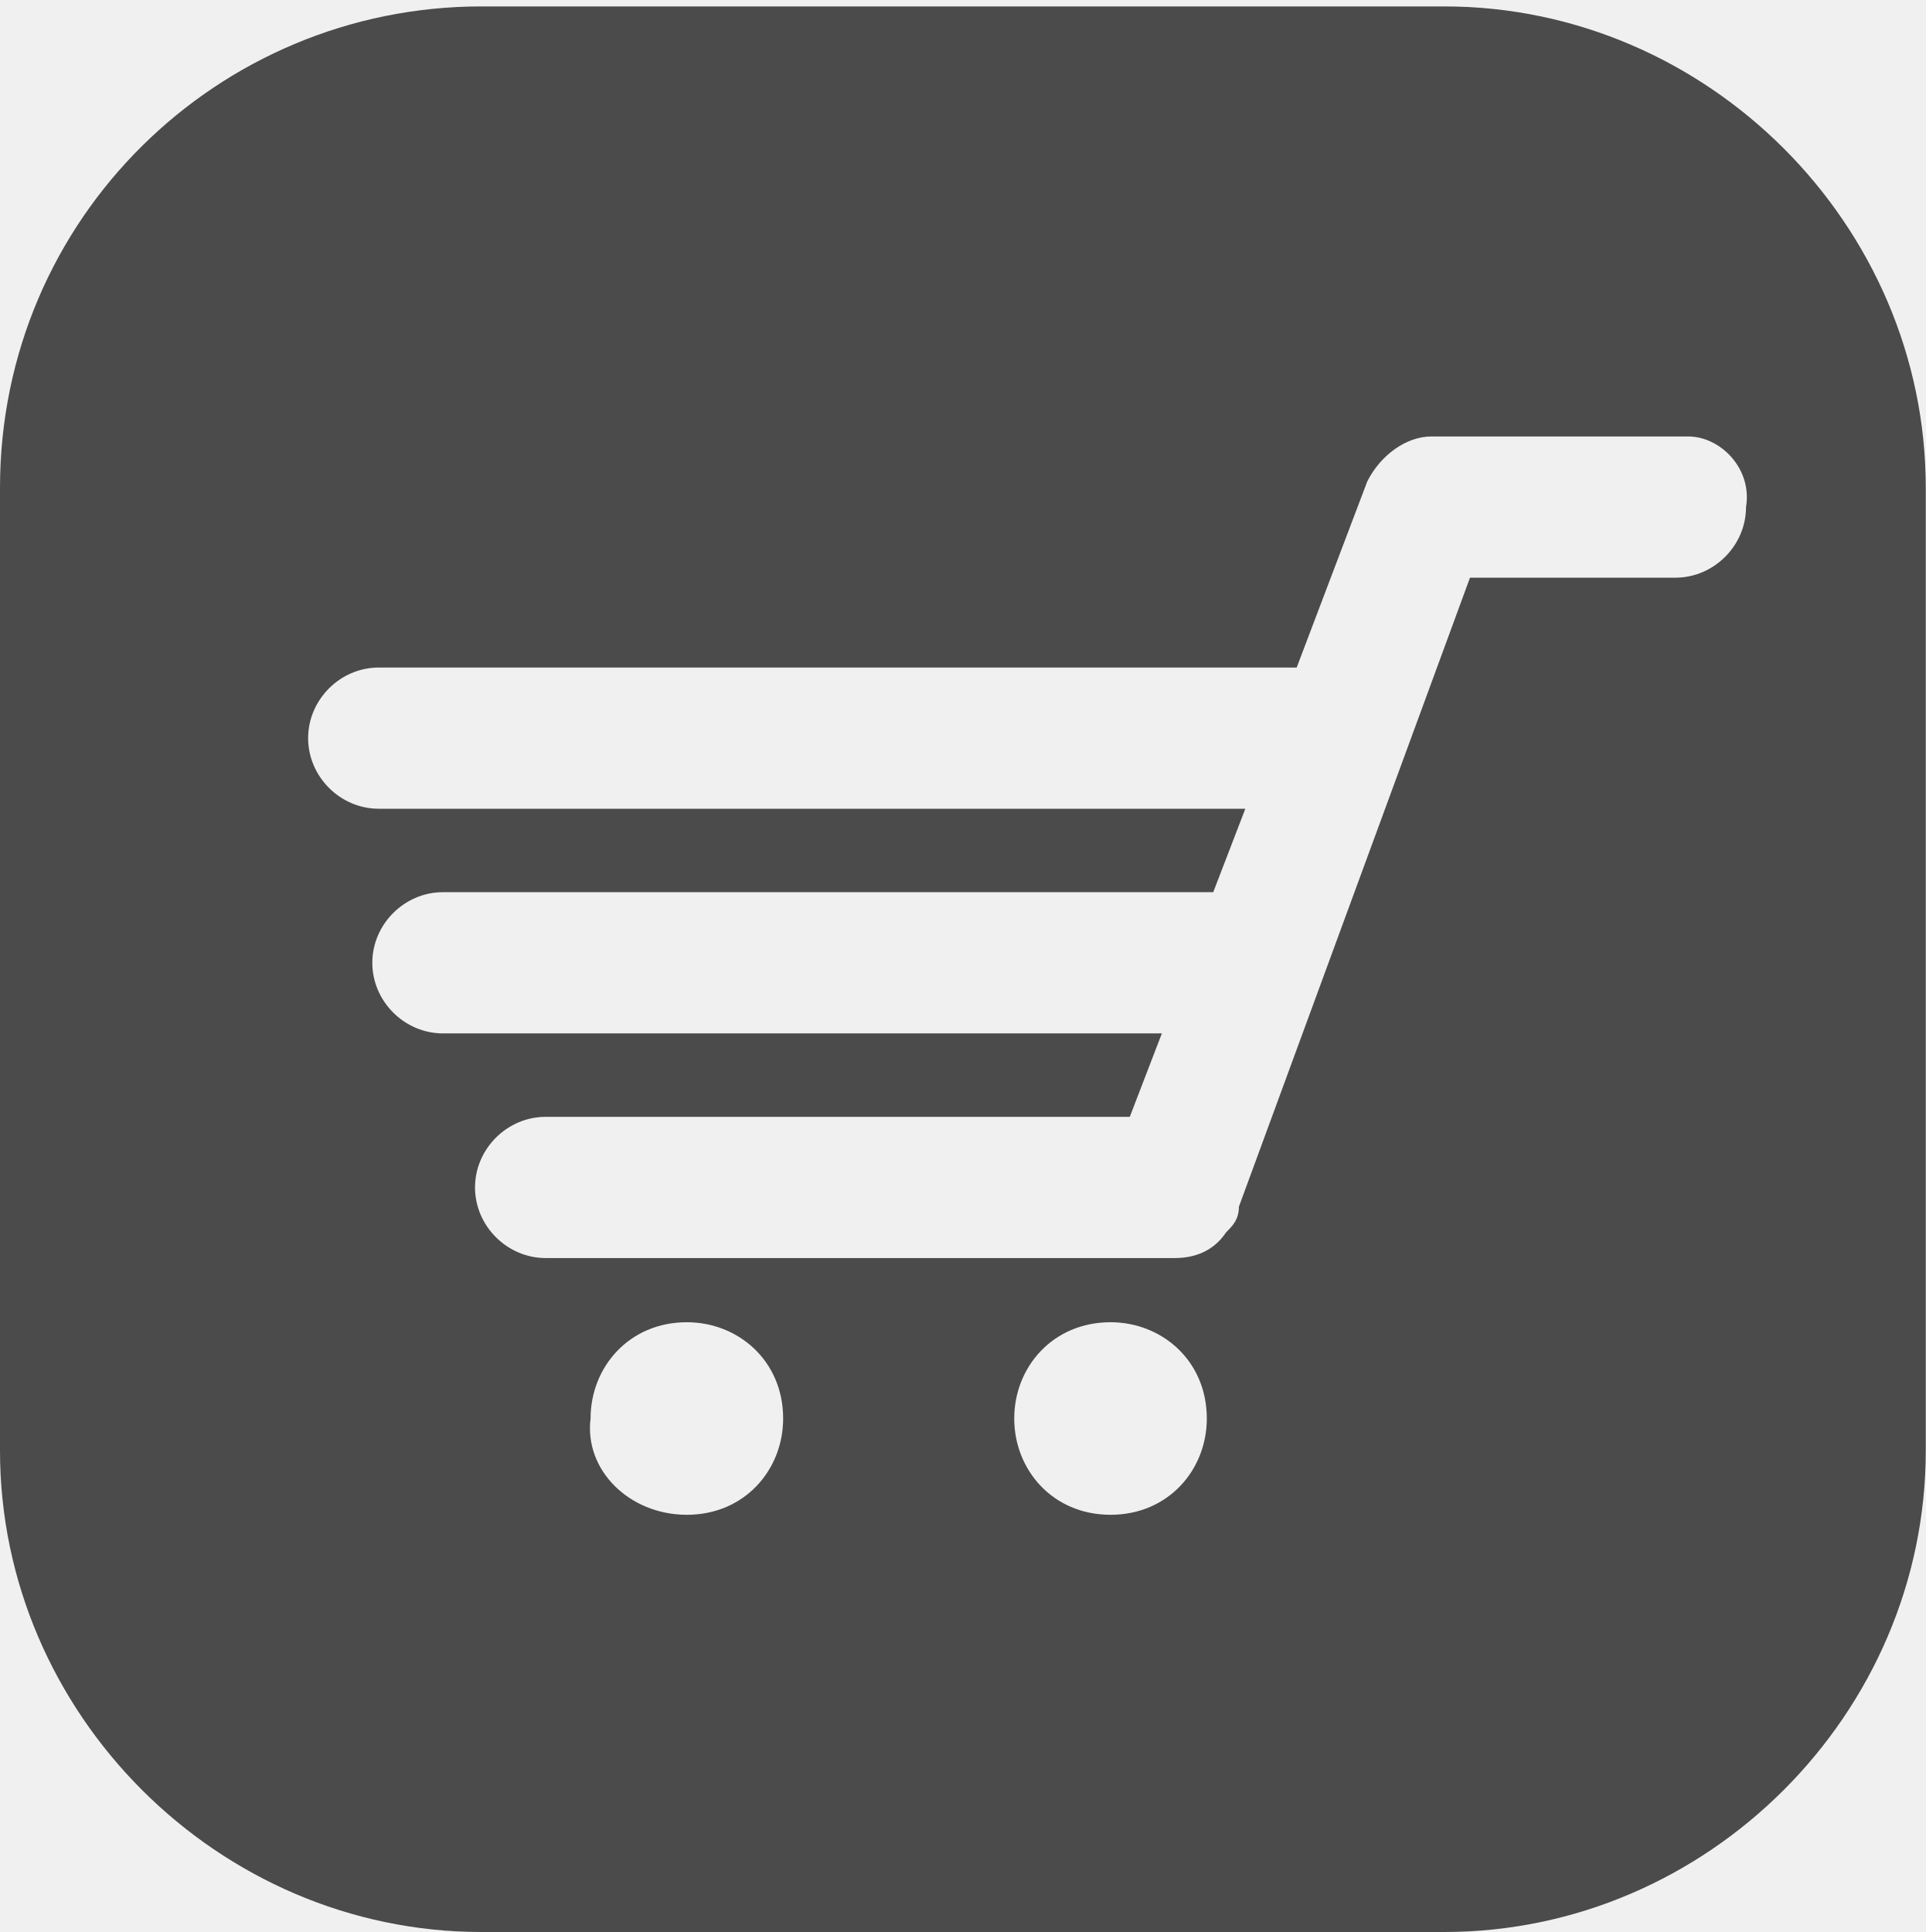
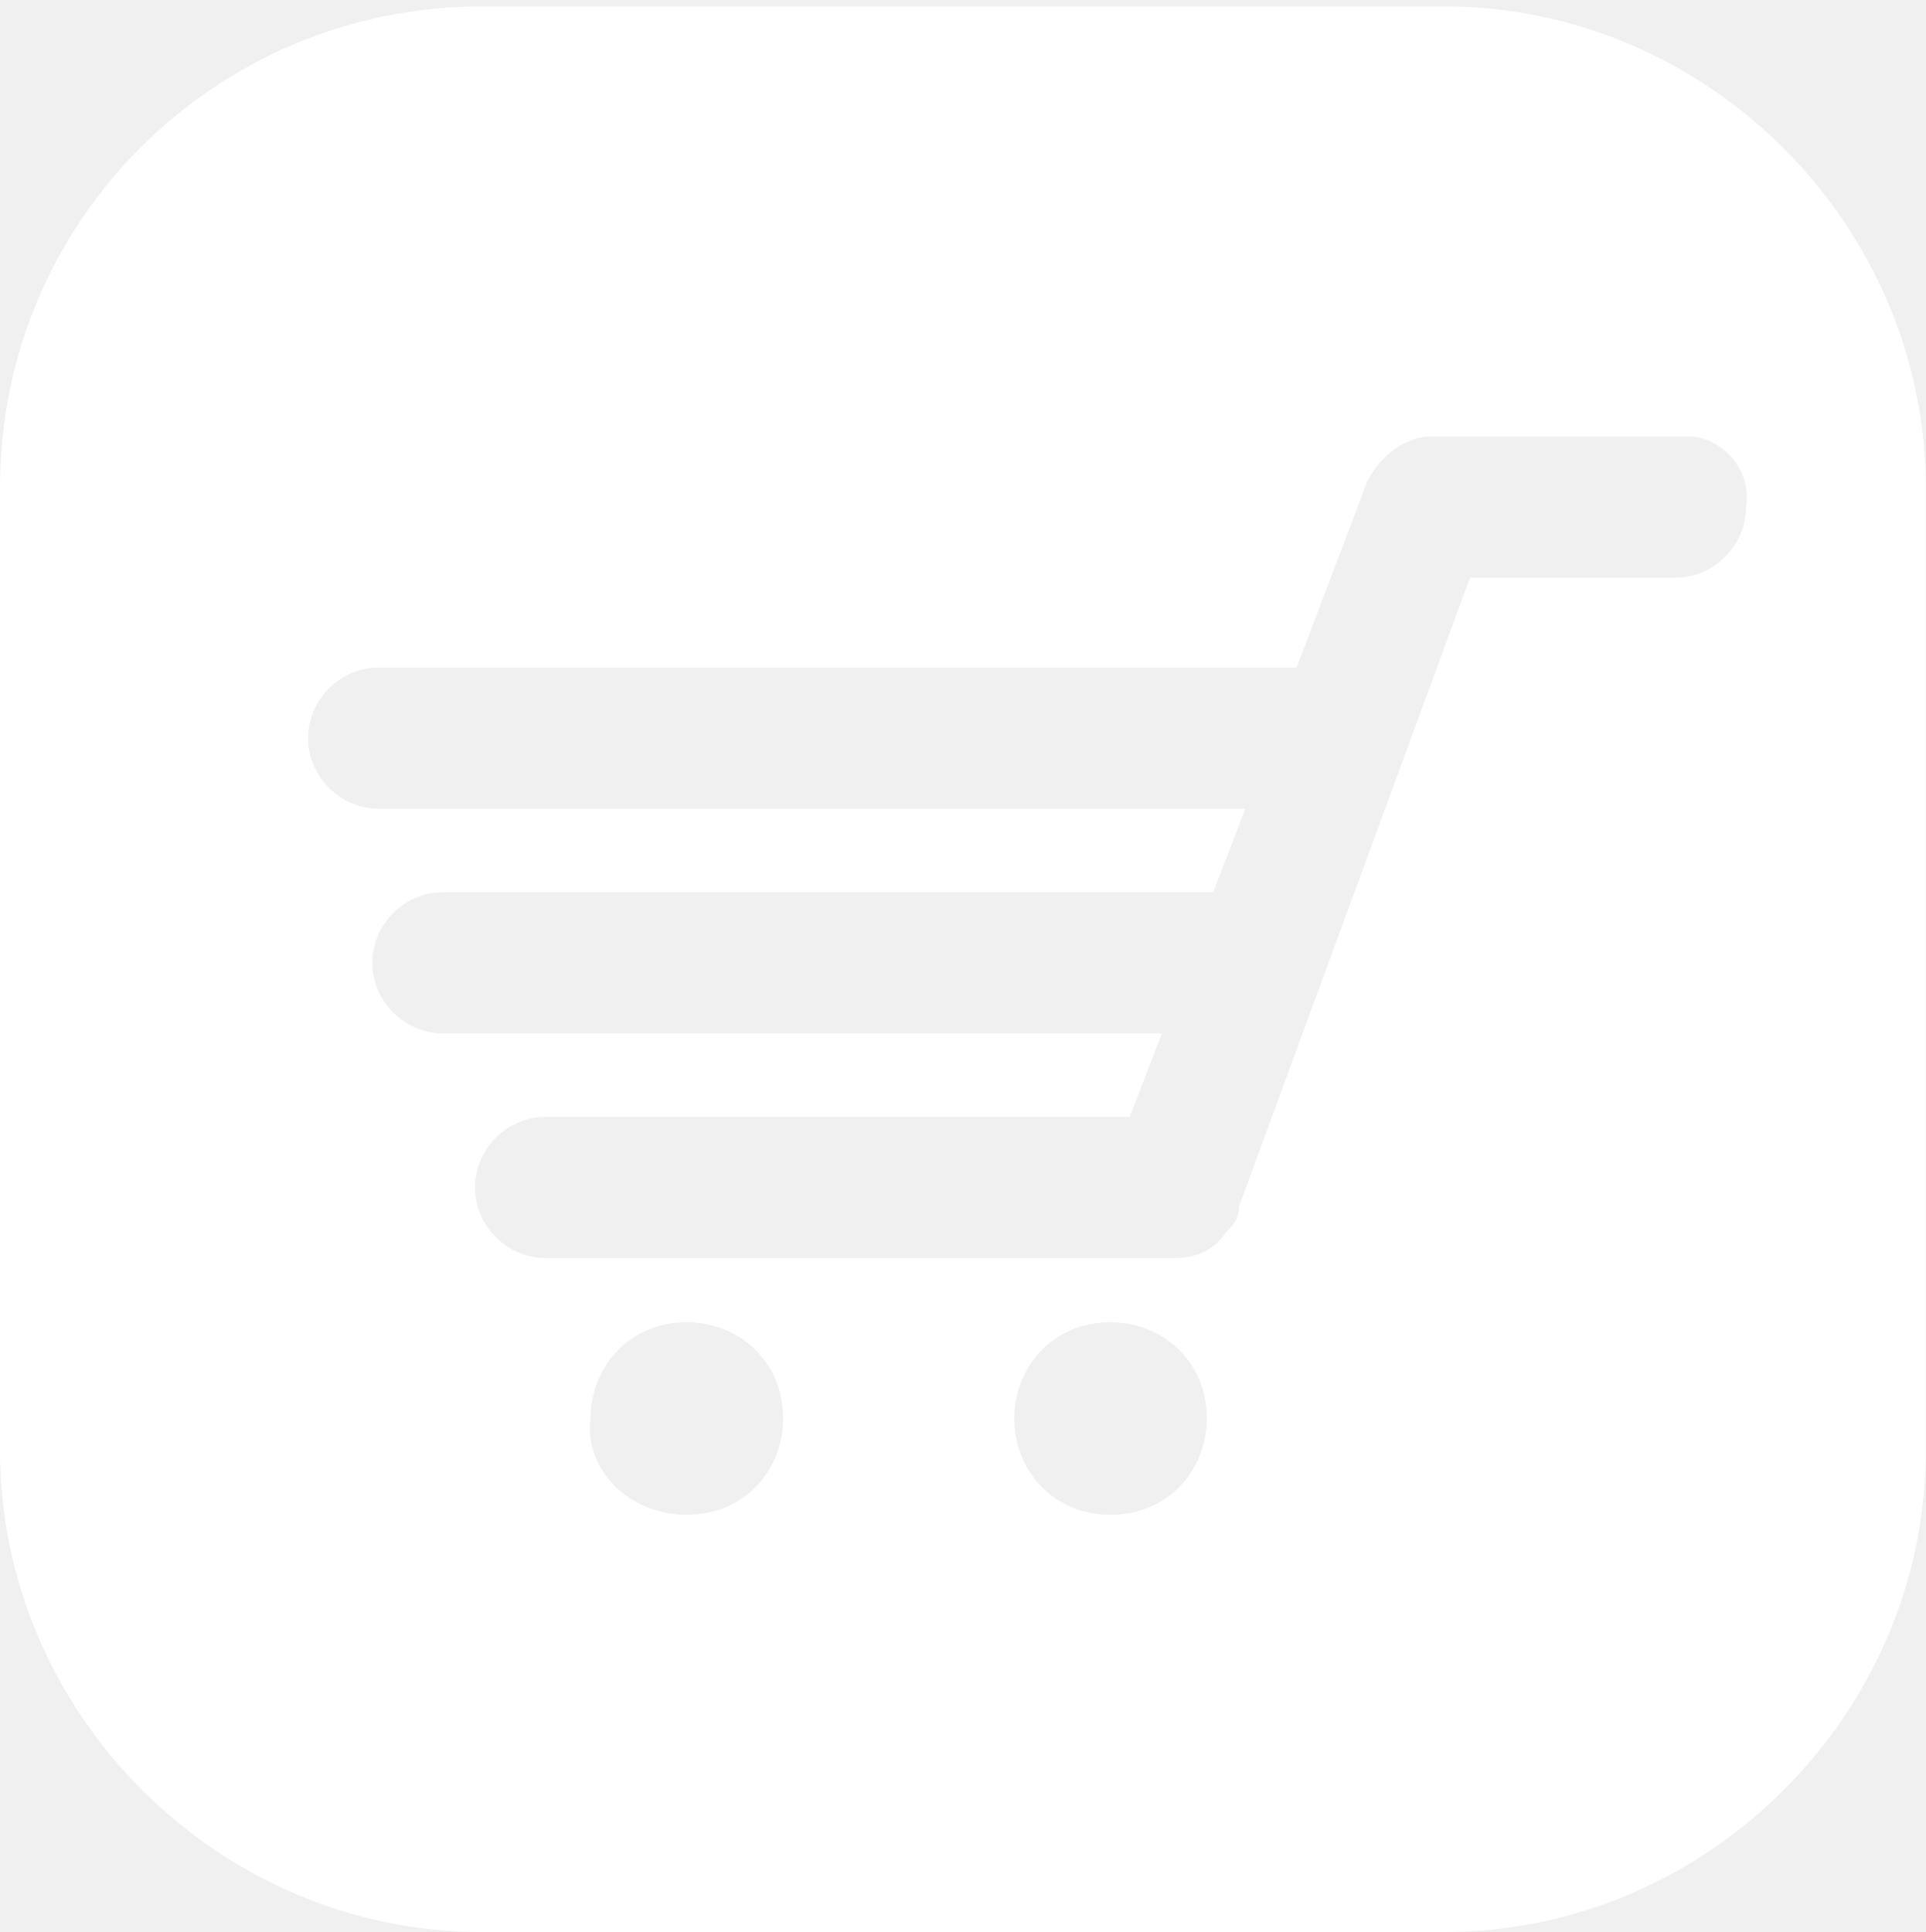
- <svg xmlns="http://www.w3.org/2000/svg" version="1.1" id="Слой_1" x="0px" y="0px" fill="#4b4b4b" viewBox="-84 385.9 30 30.1" enable-background="new -84 385.9 30 30.1" xml:space="preserve">
+ <svg xmlns="http://www.w3.org/2000/svg" version="1.1" id="Слой_1" x="0px" y="0px" fill="#fff" viewBox="-84 385.9 30 30.1" enable-background="new -84 385.9 30 30.1" xml:space="preserve">
  <path d="M-61.5,416h-15c-4.1,0-7.5-3.4-7.5-7.5v-15c0-4.2,3.4-7.5,7.5-7.5h15c4.1,0,7.5,3.4,7.5,7.5v15C-54,412.6-57.4,416-61.5,416  z M-66.7,409.5c0.9,0,1.5-0.7,1.5-1.5c0-0.9-0.7-1.5-1.5-1.5c-0.9,0-1.5,0.7-1.5,1.5C-68.2,408.8-67.6,409.5-66.7,409.5z   M-73.3,409.5c0.9,0,1.5-0.7,1.5-1.5c0-0.9-0.7-1.5-1.5-1.5c-0.9,0-1.5,0.7-1.5,1.5C-74.9,408.8-74.2,409.5-73.3,409.5z   M-57.7,392.7h-3.8c-0.1,0-0.1,0-0.2,0c-0.4,0-0.8,0.3-1,0.7l-1.1,2.9h-14.3c-0.6,0-1.1,0.5-1.1,1.1c0,0.6,0.5,1.1,1.1,1.1h13.5  l-0.5,1.3h-12c-0.6,0-1.1,0.5-1.1,1.1c0,0.6,0.5,1.1,1.1,1.1h11.2l-0.5,1.3h-9.1c-0.6,0-1.1,0.5-1.1,1.1c0,0.6,0.5,1.1,1.1,1.1h9.8  c0.3,0,0.6-0.1,0.8-0.4c0.1-0.1,0.2-0.2,0.2-0.4l3.6-9.8h3.2c0.6,0,1.1-0.5,1.1-1.1C-56.7,393.2-57.2,392.7-57.7,392.7z" />
</svg>
